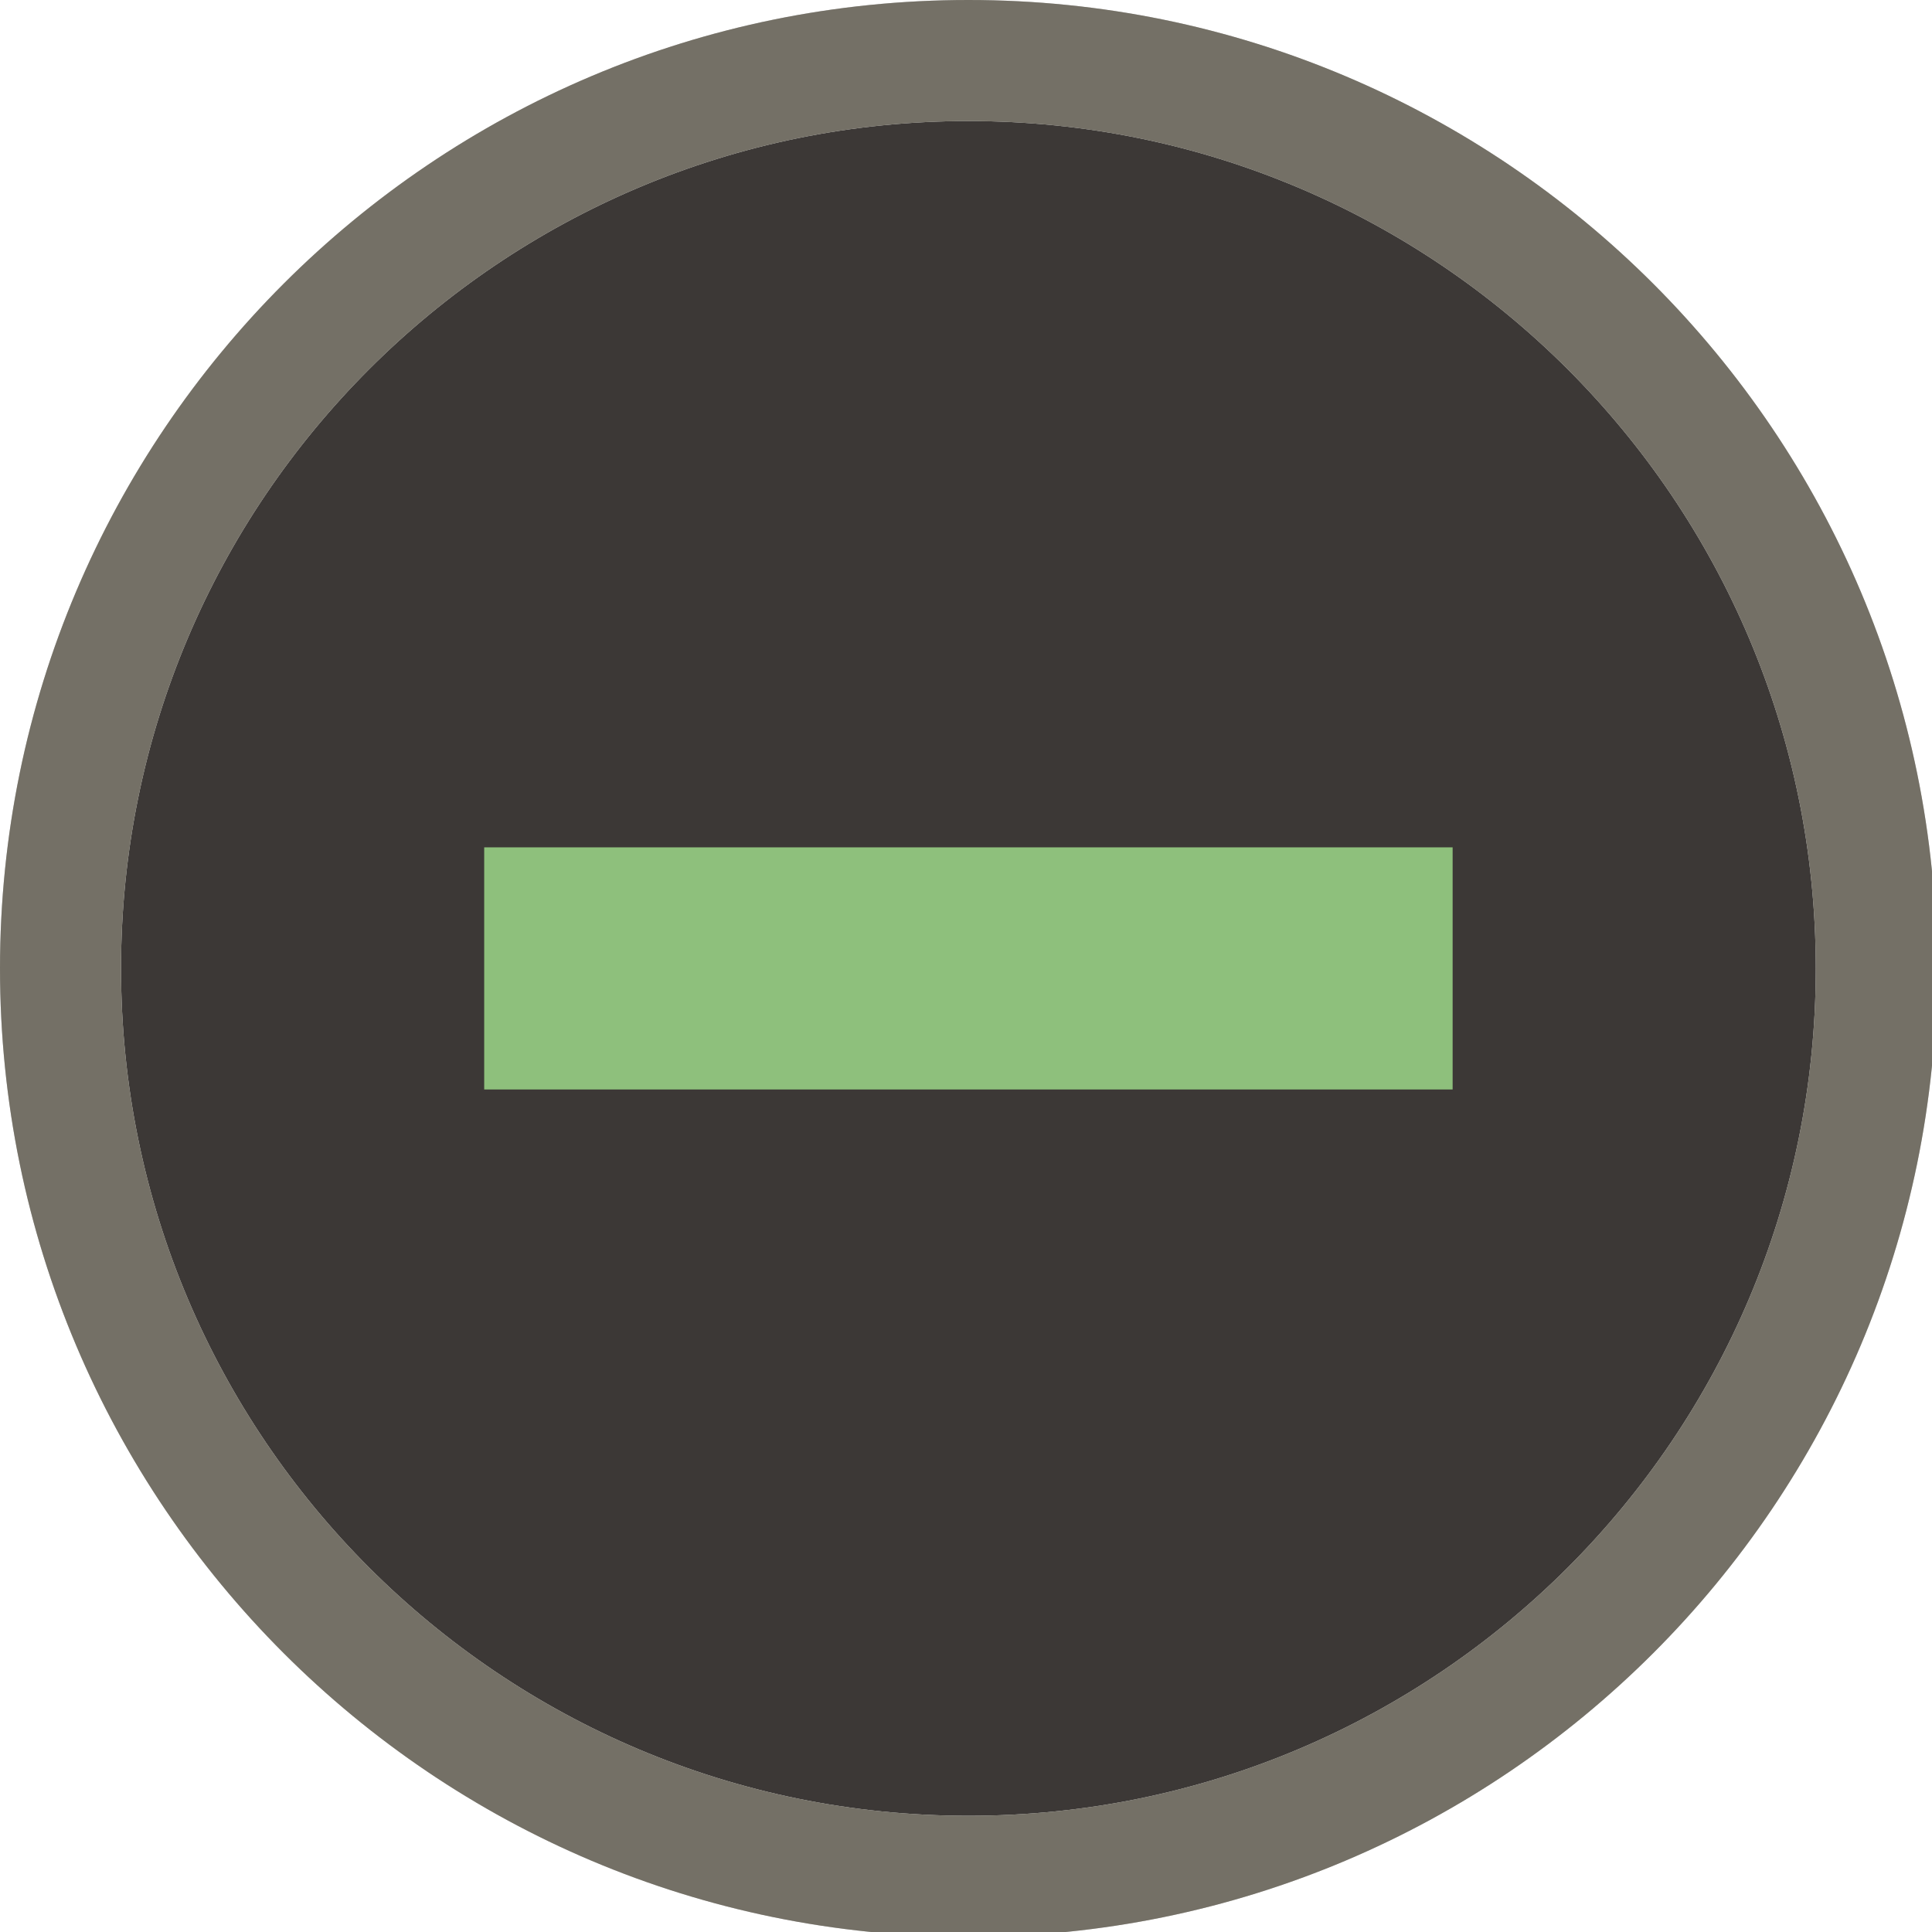
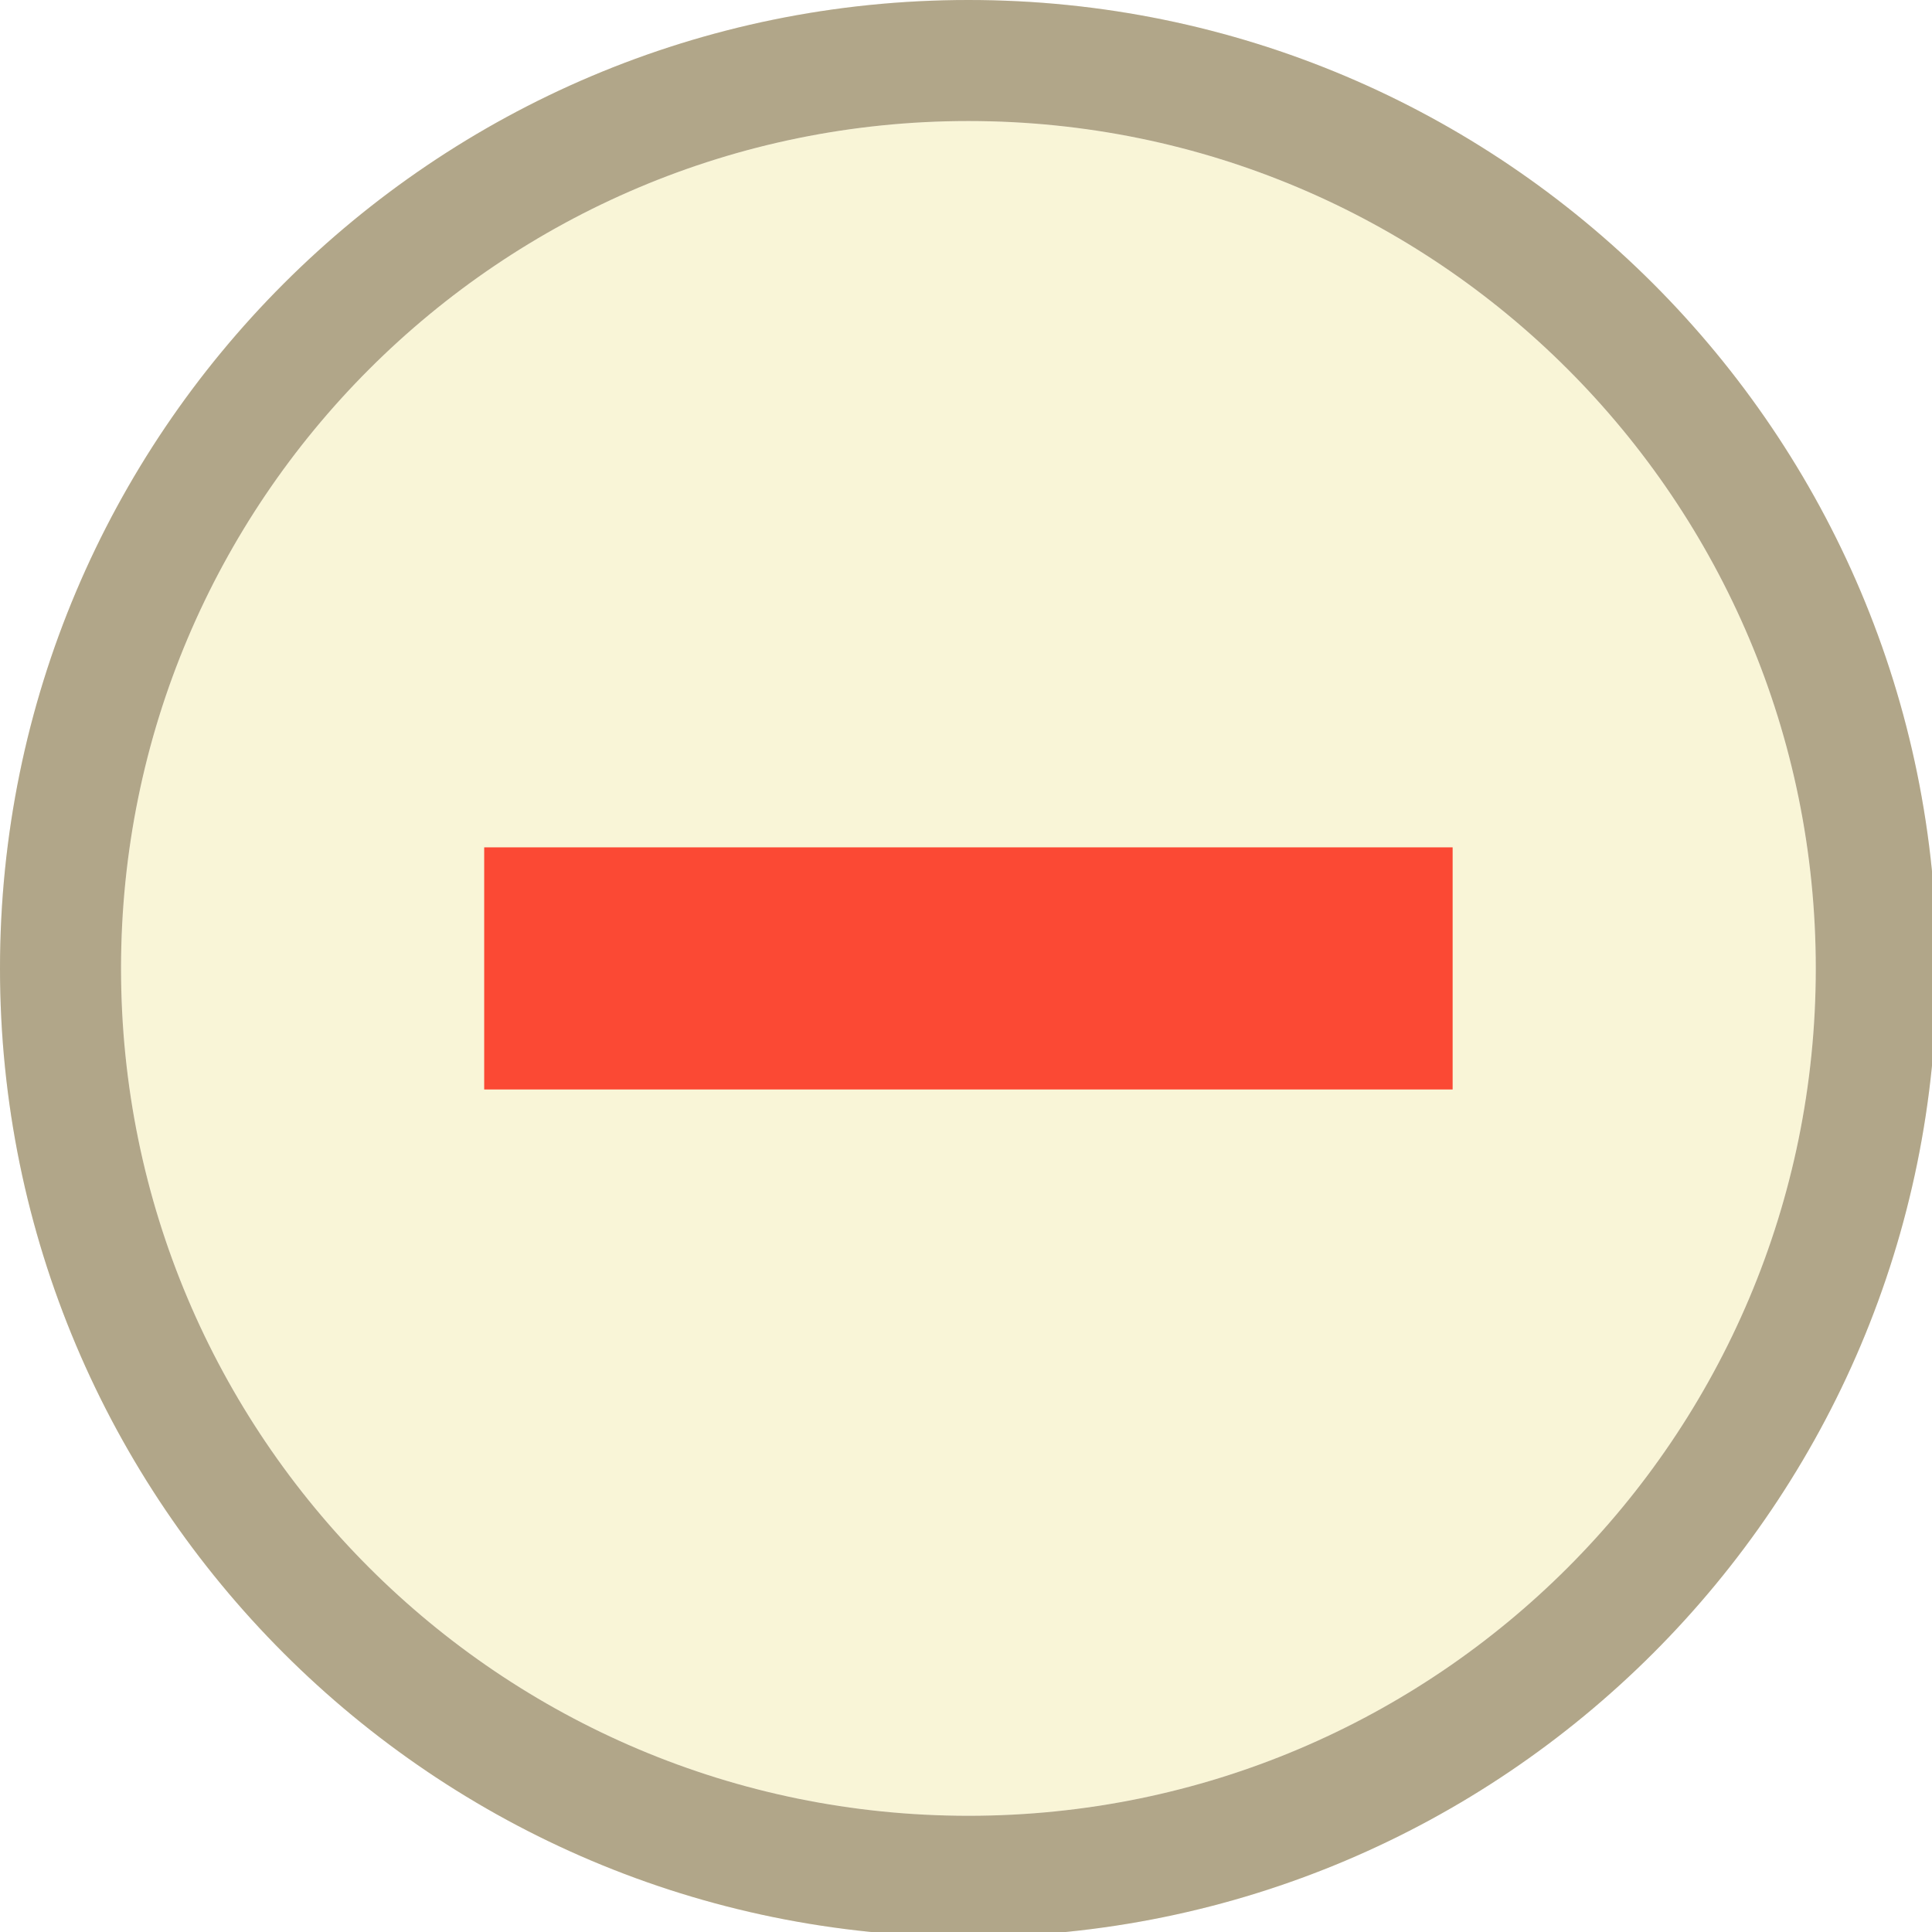
<svg xmlns="http://www.w3.org/2000/svg" width="133pt" height="133pt" viewBox="0 0 133 133" version="1.1">
  <g id="surface1">
-     <path style=" stroke:none;fill-rule:nonzero;fill:#3c3836;fill-opacity:1;" d="M 125 66.668 C 125 98.895 98.895 125 66.668 125 C 34.441 125 8.332 98.895 8.332 66.668 C 8.332 34.441 34.441 8.332 66.668 8.332 C 98.895 8.332 125 34.441 125 66.668 Z M 125 66.668 " />
-     <path style=" stroke:none;fill-rule:nonzero;fill:#3c3836;fill-opacity:1;" d="M 66.668 0 C 29.852 0 0 29.852 0 66.668 C 0 103.484 29.852 133.332 66.668 133.332 C 103.484 133.332 133.332 103.484 133.332 66.668 C 133.332 29.852 103.484 0 66.668 0 Z M 66.668 8.332 C 98.895 8.332 125 34.441 125 66.668 C 125 98.895 98.895 125 66.668 125 C 34.441 125 8.332 98.895 8.332 66.668 C 8.332 34.441 34.441 8.332 66.668 8.332 Z M 66.668 8.332 " />
-     <path style=" stroke:none;fill-rule:nonzero;fill:#f9f5d7;fill-opacity:0.30;" d="M 66.668 0 C 29.852 0 0 29.852 0 66.668 C 0 103.484 29.852 133.332 66.668 133.332 C 103.484 133.332 133.332 103.484 133.332 66.668 C 133.332 29.852 103.484 0 66.668 0 Z M 66.668 8.332 C 98.895 8.332 125 34.441 125 66.668 C 125 98.895 98.895 125 66.668 125 C 34.441 125 8.332 98.895 8.332 66.668 C 8.332 34.441 34.441 8.332 66.668 8.332 Z M 66.668 8.332 " />
-     <path style=" stroke:none;fill-rule:nonzero;fill:#8ec07c;fill-opacity:1;" d="M 33.332 58.332 L 100 58.332 L 100 75 L 33.332 75 Z M 33.332 58.332 " />
+     <path style=" stroke:none;fill-rule:nonzero;fill:#f9f5d7;fill-opacity:1;" d="M 125 66.668 C 125 98.895 98.895 125 66.668 125 C 34.441 125 8.332 98.895 8.332 66.668 C 8.332 34.441 34.441 8.332 66.668 8.332 C 98.895 8.332 125 34.441 125 66.668 Z M 125 66.668 " />
+     <path style=" stroke:none;fill-rule:nonzero;fill:#ebdbb2;fill-opacity:1;" d="M 66.668 0 C 29.852 0 0 29.852 0 66.668 C 0 103.484 29.852 133.332 66.668 133.332 C 103.484 133.332 133.332 103.484 133.332 66.668 C 133.332 29.852 103.484 0 66.668 0 Z M 66.668 8.332 C 98.895 8.332 125 34.441 125 66.668 C 125 98.895 98.895 125 66.668 125 C 34.441 125 8.332 98.895 8.332 66.668 C 8.332 34.441 34.441 8.332 66.668 8.332 Z M 66.668 8.332 " />
+     <path style=" stroke:none;fill-rule:nonzero;fill:#282828;fill-opacity:0.30;" d="M 66.668 0 C 29.852 0 0 29.852 0 66.668 C 0 103.484 29.852 133.332 66.668 133.332 C 103.484 133.332 133.332 103.484 133.332 66.668 C 133.332 29.852 103.484 0 66.668 0 Z M 66.668 8.332 C 98.895 8.332 125 34.441 125 66.668 C 125 98.895 98.895 125 66.668 125 C 34.441 125 8.332 98.895 8.332 66.668 C 8.332 34.441 34.441 8.332 66.668 8.332 Z M 66.668 8.332 " />
+     <path style=" stroke:none;fill-rule:nonzero;fill:#fb4934;fill-opacity:1;" d="M 33.332 58.332 L 100 58.332 L 100 75 L 33.332 75 Z M 33.332 58.332 " />
  </g>
</svg>
